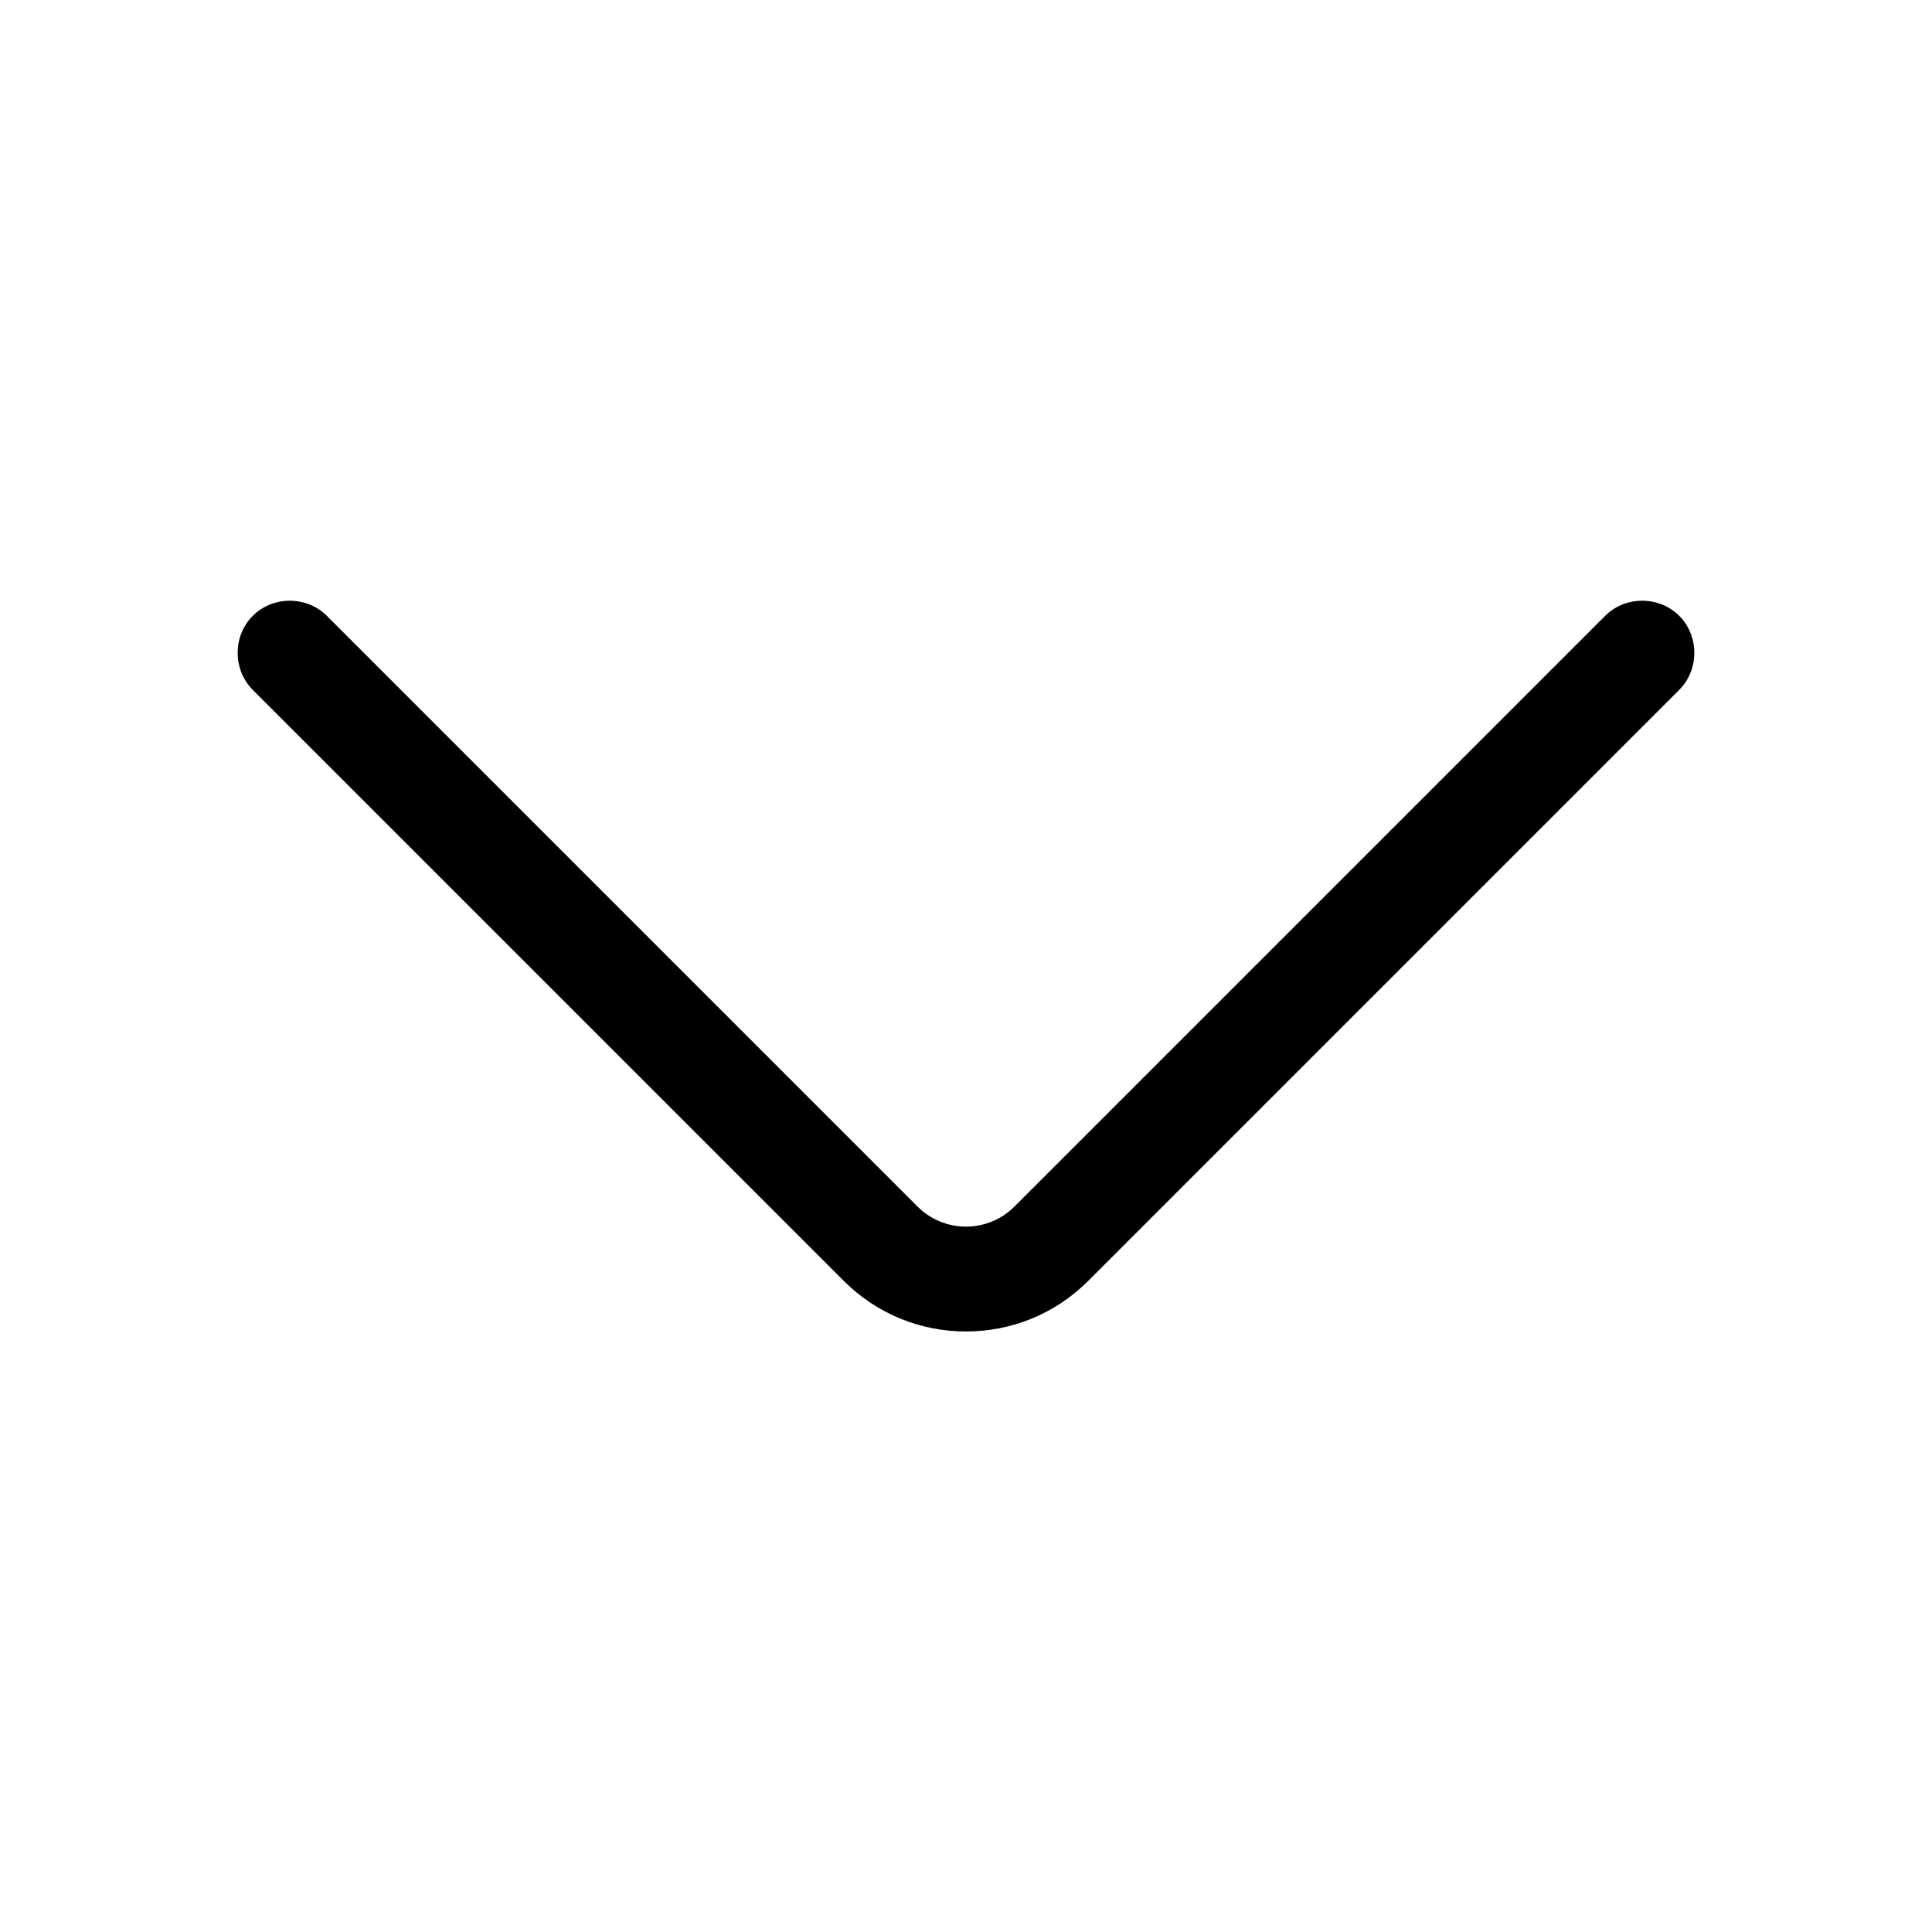
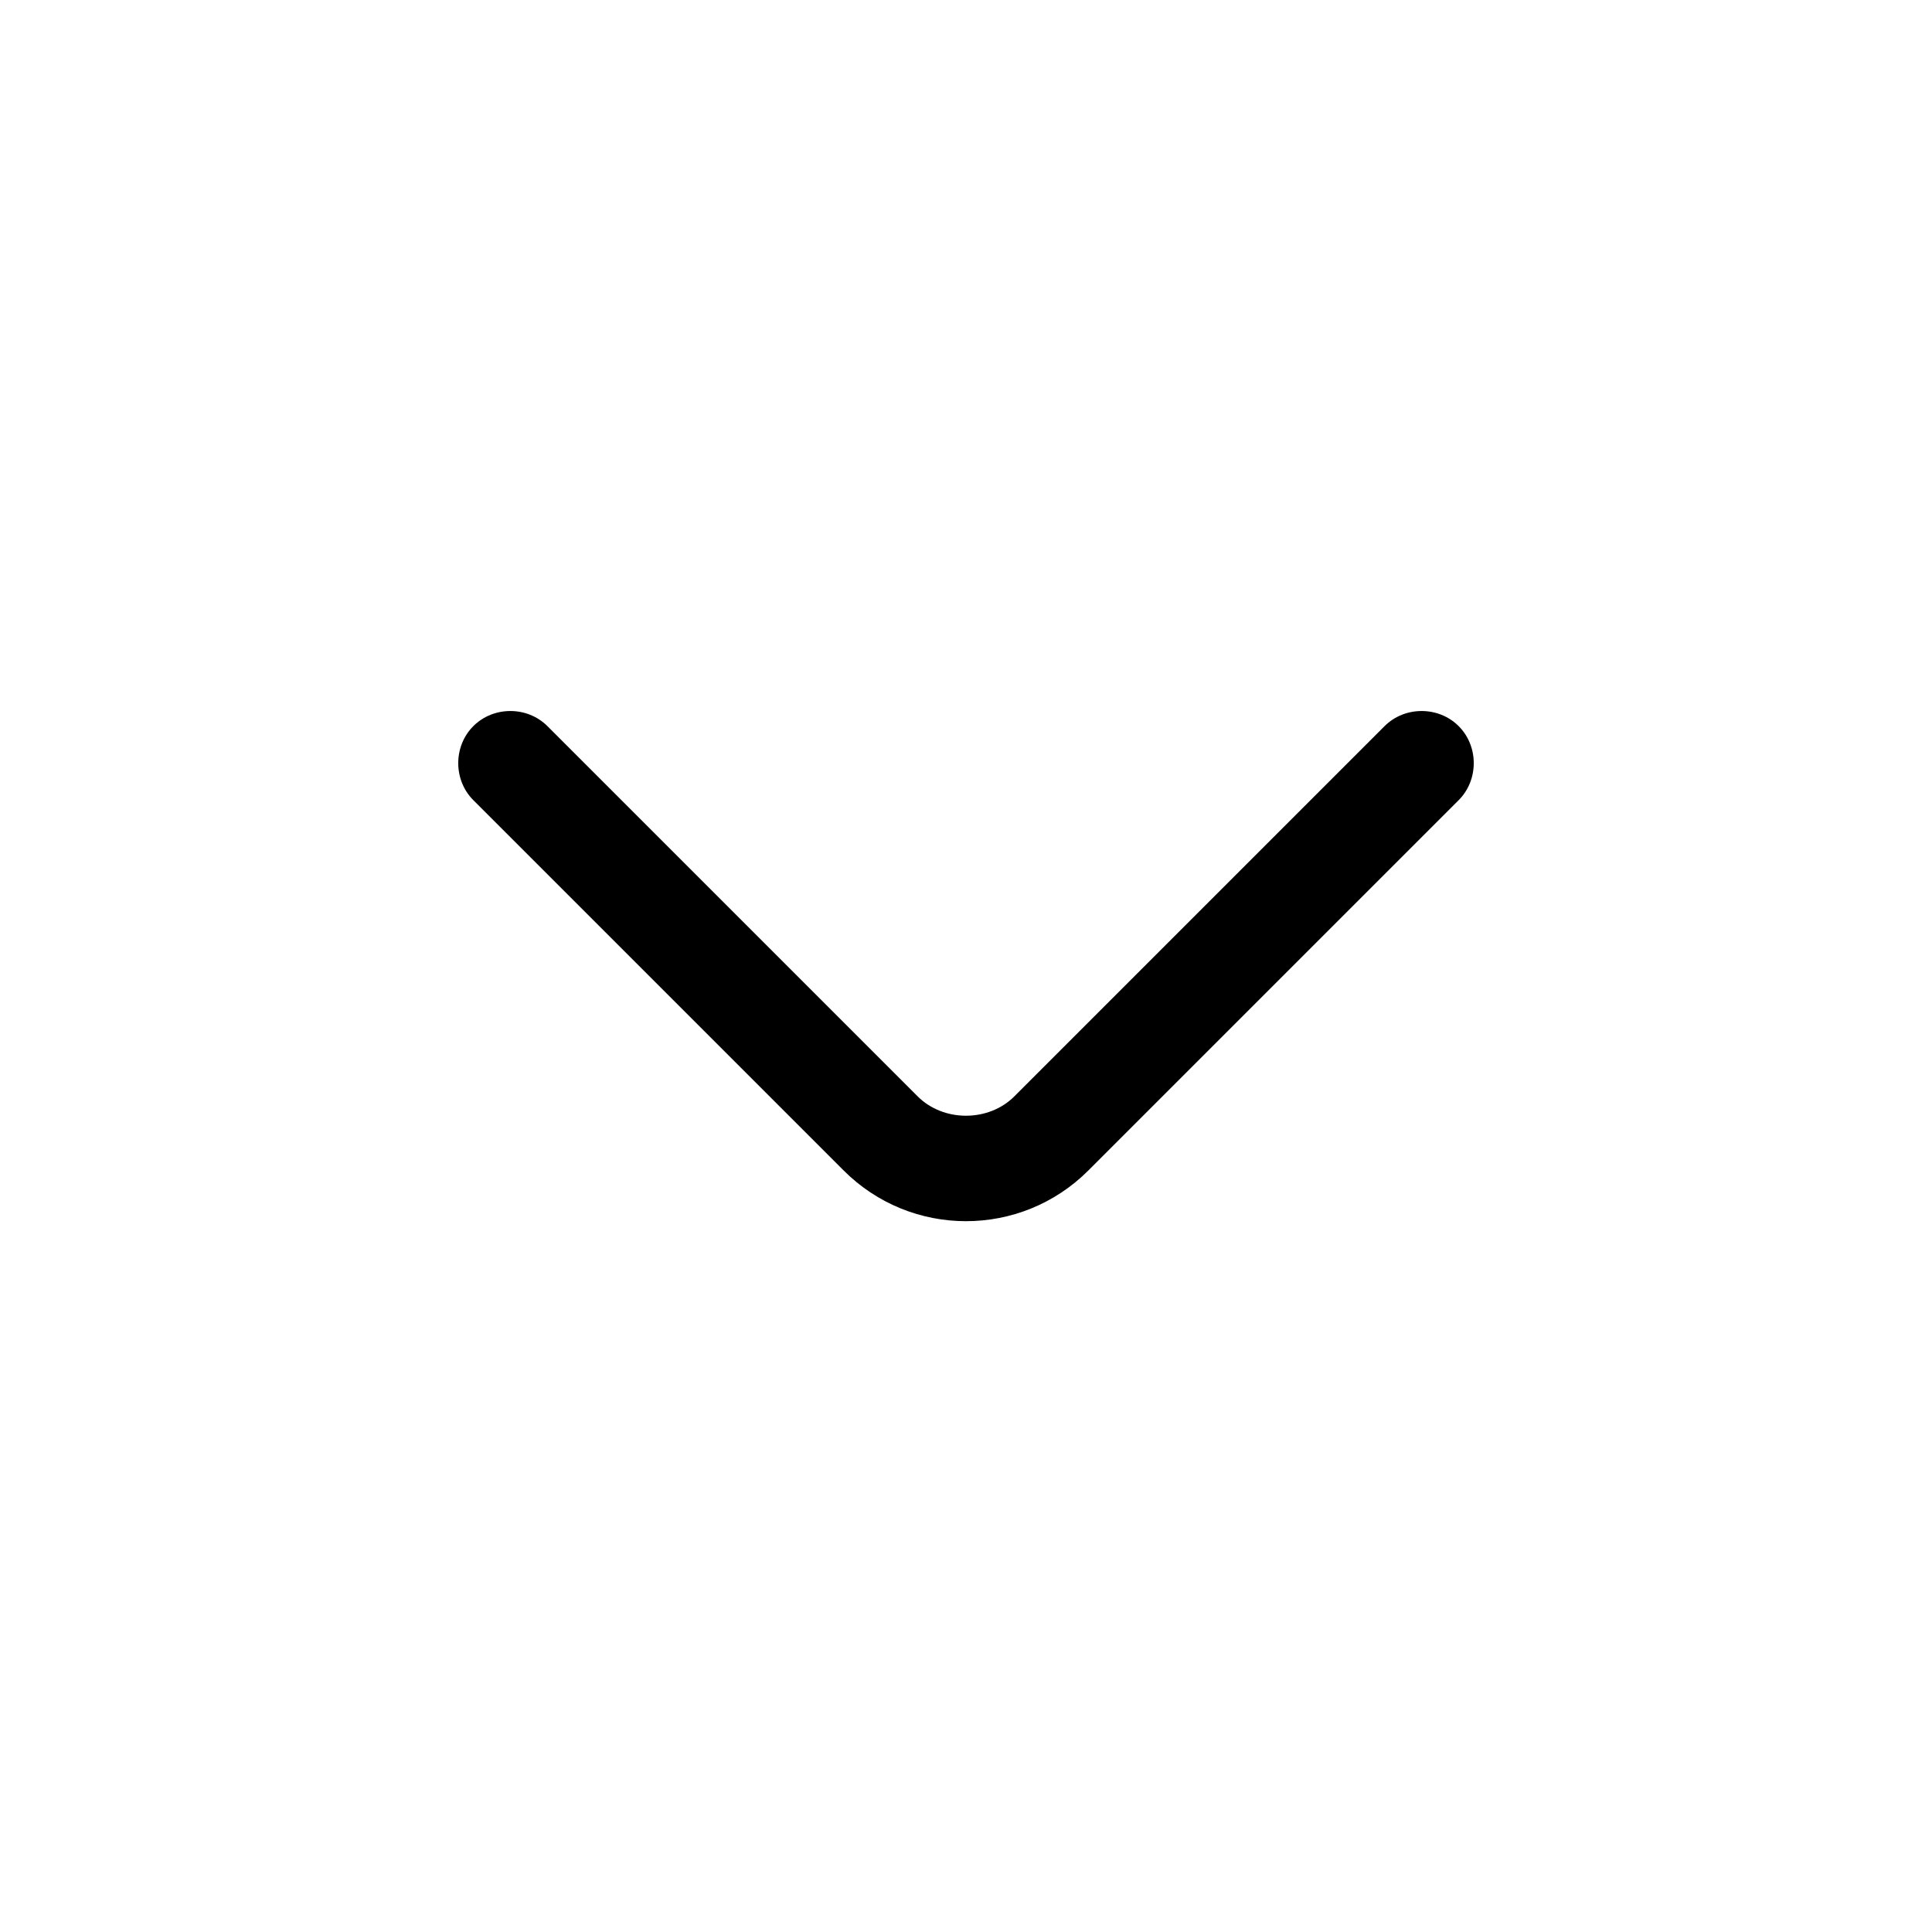
<svg xmlns="http://www.w3.org/2000/svg" id="FL" viewBox="0 0 24 24">
-   <path d="M12,16.54c-.57,0-1.11-.22-1.52-.63l-7.34-7.34c-.25-.25-.25-.67,0-.92s.67-.25.92,0l7.34,7.34c.33.33.87.33,1.2,0l7.34-7.34c.25-.25.67-.25.92,0s.25.67,0,.92l-7.34,7.34c-.41.41-.95.63-1.52.63Z" style="fill: #000; stroke-width: 0px;" />
+   <path d="M12,15.17c-.55,0-1.1-.21-1.52-.63l-4.6-4.6c-.25-.25-.25-.67,0-.92s.67-.25.92,0l4.6,4.6c.32.32.88.32,1.2,0l4.6-4.6c.25-.25.67-.25.92,0s.25.67,0,.92l-4.6,4.6c-.42.42-.97.63-1.52.63Z" />
</svg>
